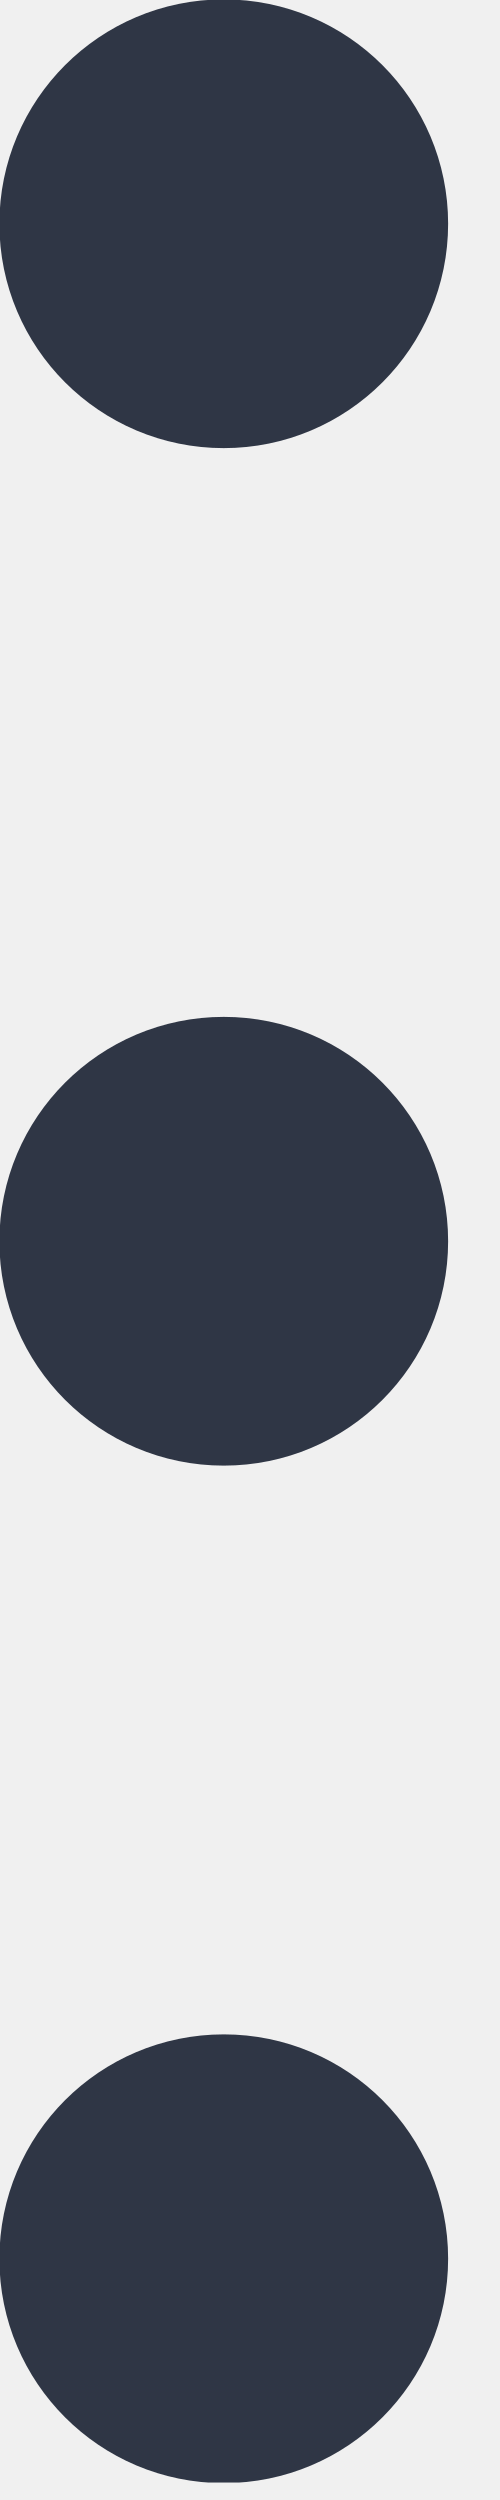
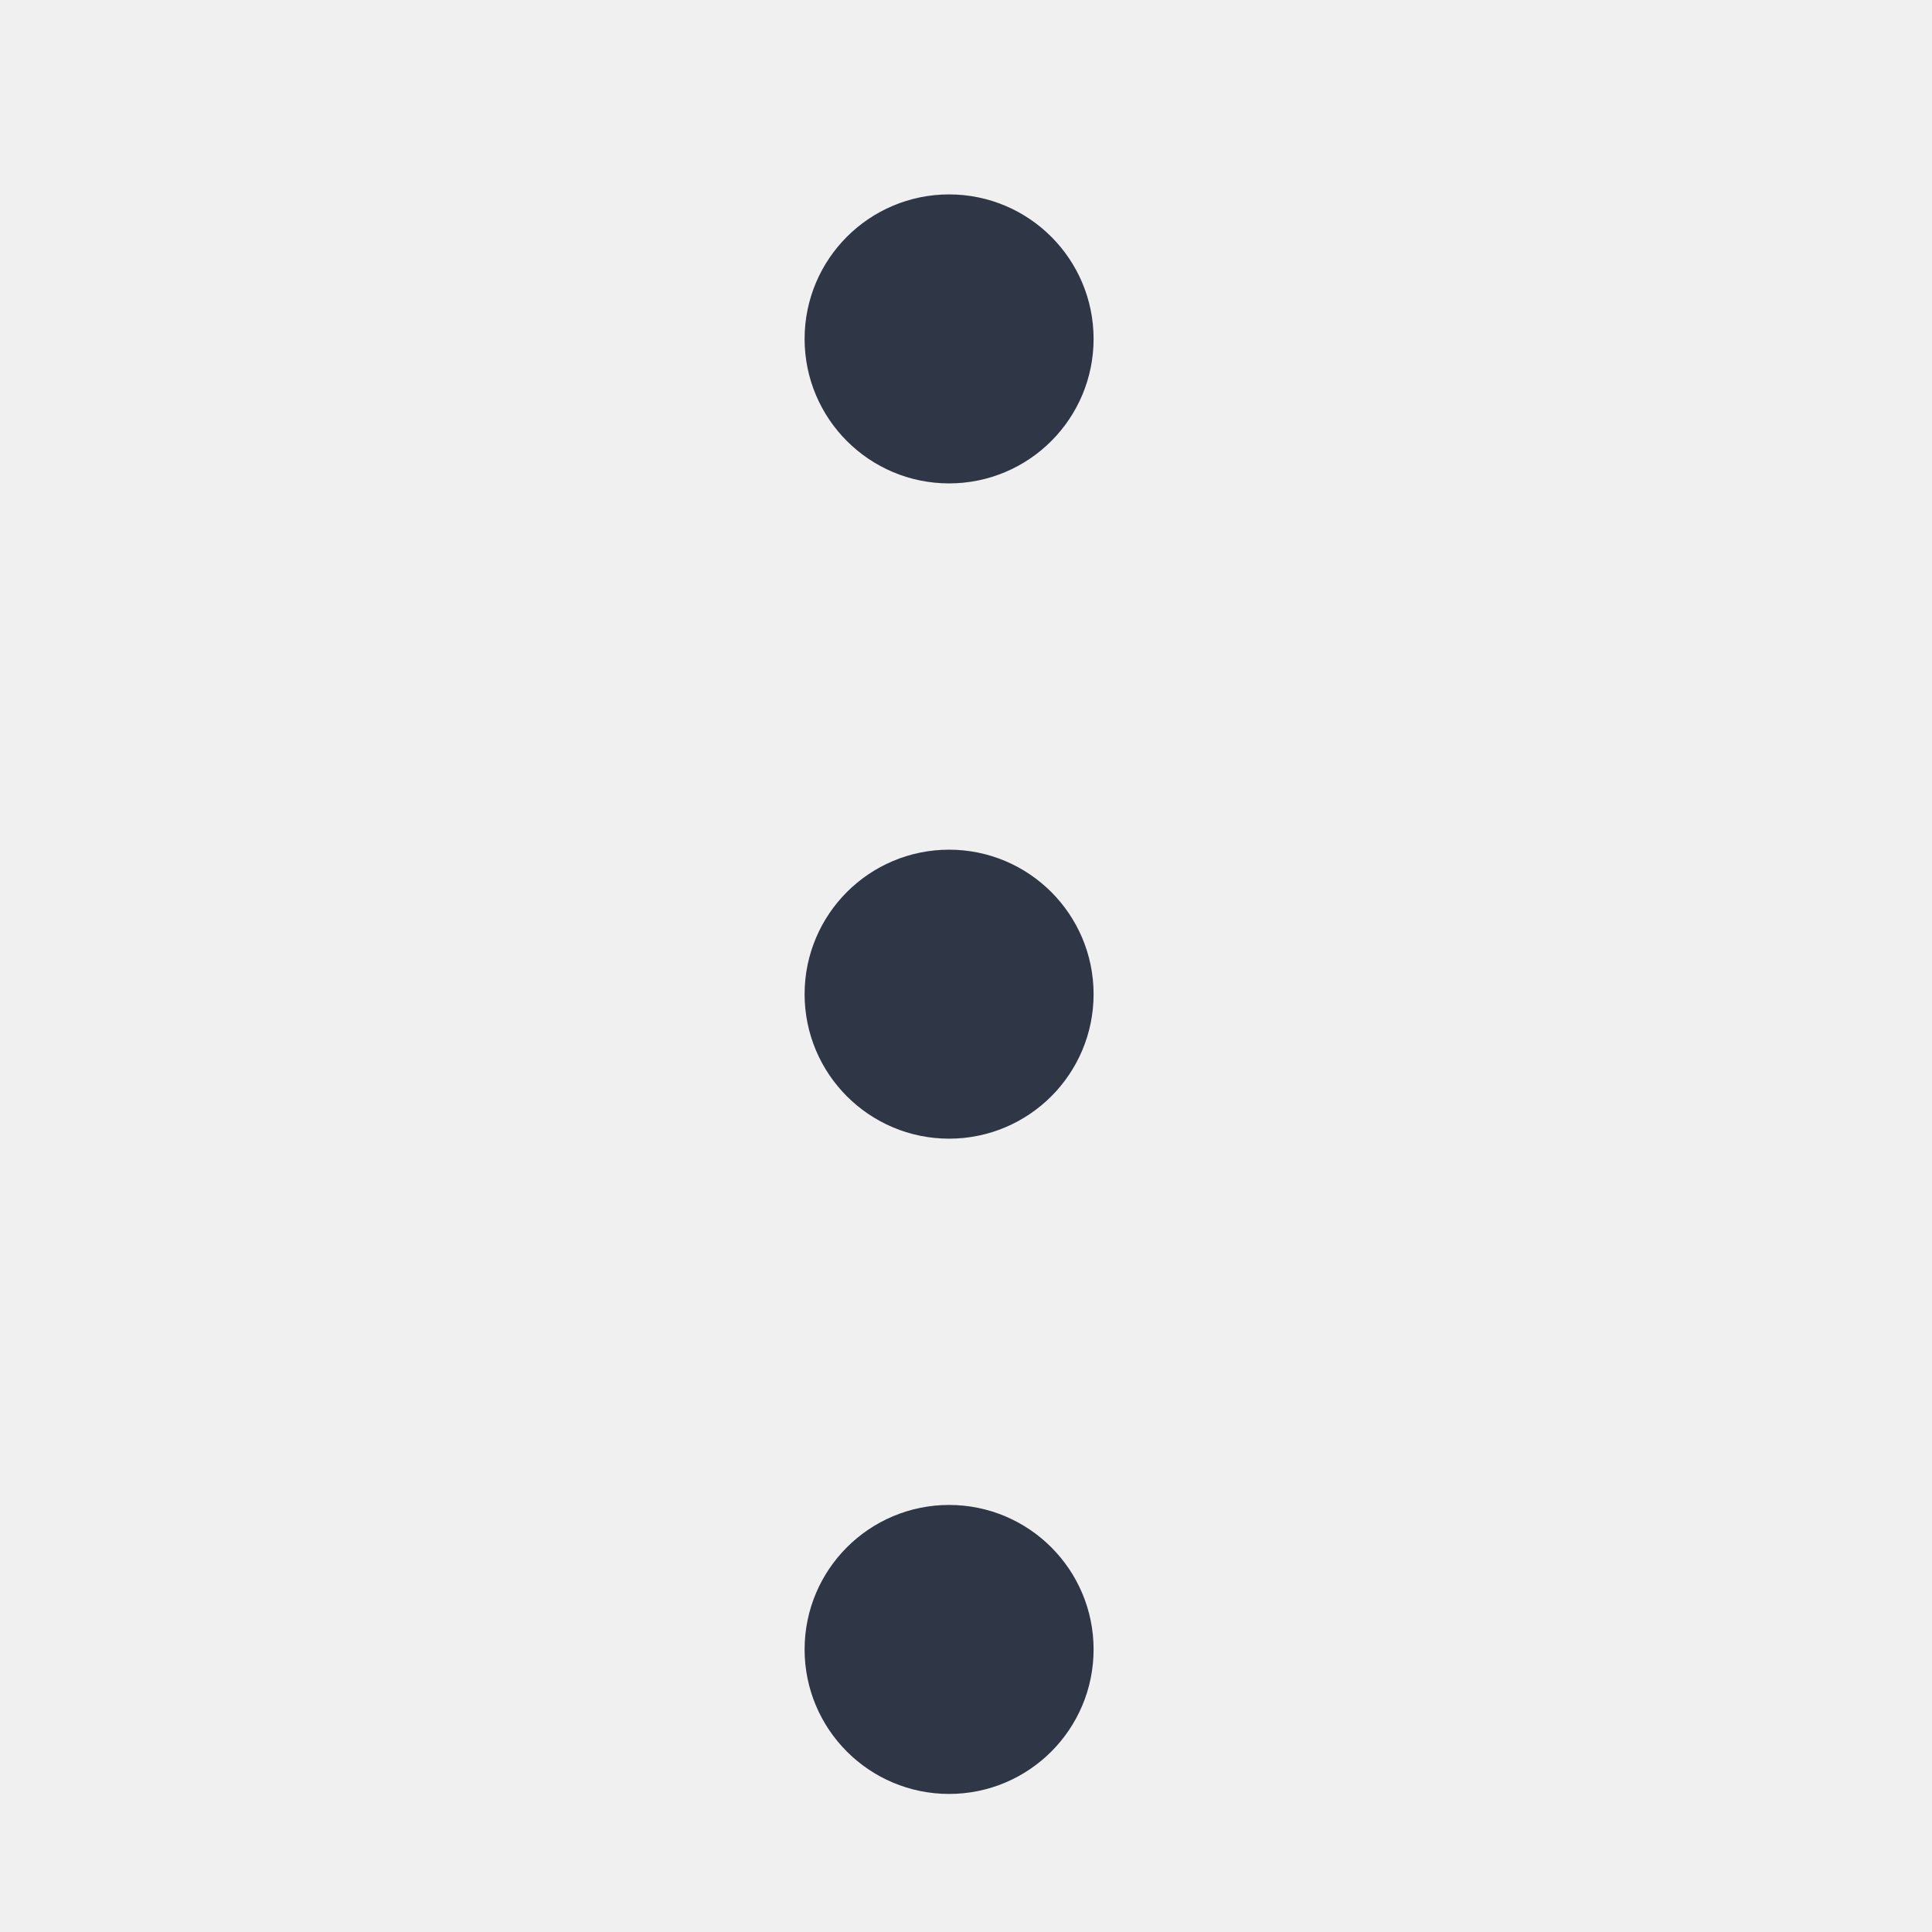
- <svg xmlns="http://www.w3.org/2000/svg" width="4" height="20" viewBox="0 0 4 20" fill="none">
-   <g clip-path="url(#clip0_2547_5153)">
-     <path d="M1.79 3C2.458 3 3 2.458 3 1.79C3 1.122 2.458 0.58 1.79 0.58C1.122 0.58 0.58 1.122 0.58 1.79C0.58 2.458 1.122 3 1.79 3Z" fill="#2F3645" stroke="#2F3645" stroke-width="1.17" stroke-miterlimit="10" />
-     <path d="M1.79 11.14C2.458 11.14 3 10.598 3 9.93C3 9.262 2.458 8.72 1.79 8.72C1.122 8.72 0.58 9.262 0.58 9.93C0.58 10.598 1.122 11.14 1.79 11.14Z" fill="#2F3645" stroke="#2F3645" stroke-width="1.17" stroke-miterlimit="10" />
-     <path d="M1.79 19.28C2.458 19.28 3 18.738 3 18.07C3 17.402 2.458 16.86 1.79 16.86C1.122 16.86 0.58 17.402 0.58 18.07C0.58 18.738 1.122 19.28 1.79 19.28Z" fill="#2F3645" stroke="#2F3645" stroke-width="1.17" stroke-miterlimit="10" />
-   </g>
-   <defs>
-     <clipPath id="clip0_2547_5153">
-       <rect width="3.59" height="19.86" fill="white" />
-     </clipPath>
-   </defs>
+ <svg xmlns="http://www.w3.org/2000/svg" width="24" height="24" viewBox="0 0 24 24" fill="none">
+   <path d="M11.79 5.42C12.458 5.42 13 4.878 13 4.21C13 3.542 12.458 3 11.79 3C11.122 3 10.58 3.542 10.58 4.21C10.58 4.878 11.122 5.42 11.79 5.42Z" fill="#2F3645" stroke="#2F3645" stroke-width="1.17" stroke-miterlimit="10" />
+   <path d="M11.79 13.56C12.458 13.56 13 13.018 13 12.35C13 11.682 12.458 11.14 11.79 11.14C11.122 11.14 10.58 11.682 10.58 12.35C10.58 13.018 11.122 13.56 11.79 13.56Z" fill="#2F3645" stroke="#2F3645" stroke-width="1.17" stroke-miterlimit="10" />
+   <path d="M11.79 21.7C12.458 21.7 13 21.158 13 20.49C13 19.822 12.458 19.28 11.79 19.28C11.122 19.28 10.58 19.822 10.58 20.49C10.58 21.158 11.122 21.7 11.79 21.7Z" fill="#2F3645" stroke="#2F3645" stroke-width="1.17" stroke-miterlimit="10" />
</svg>
